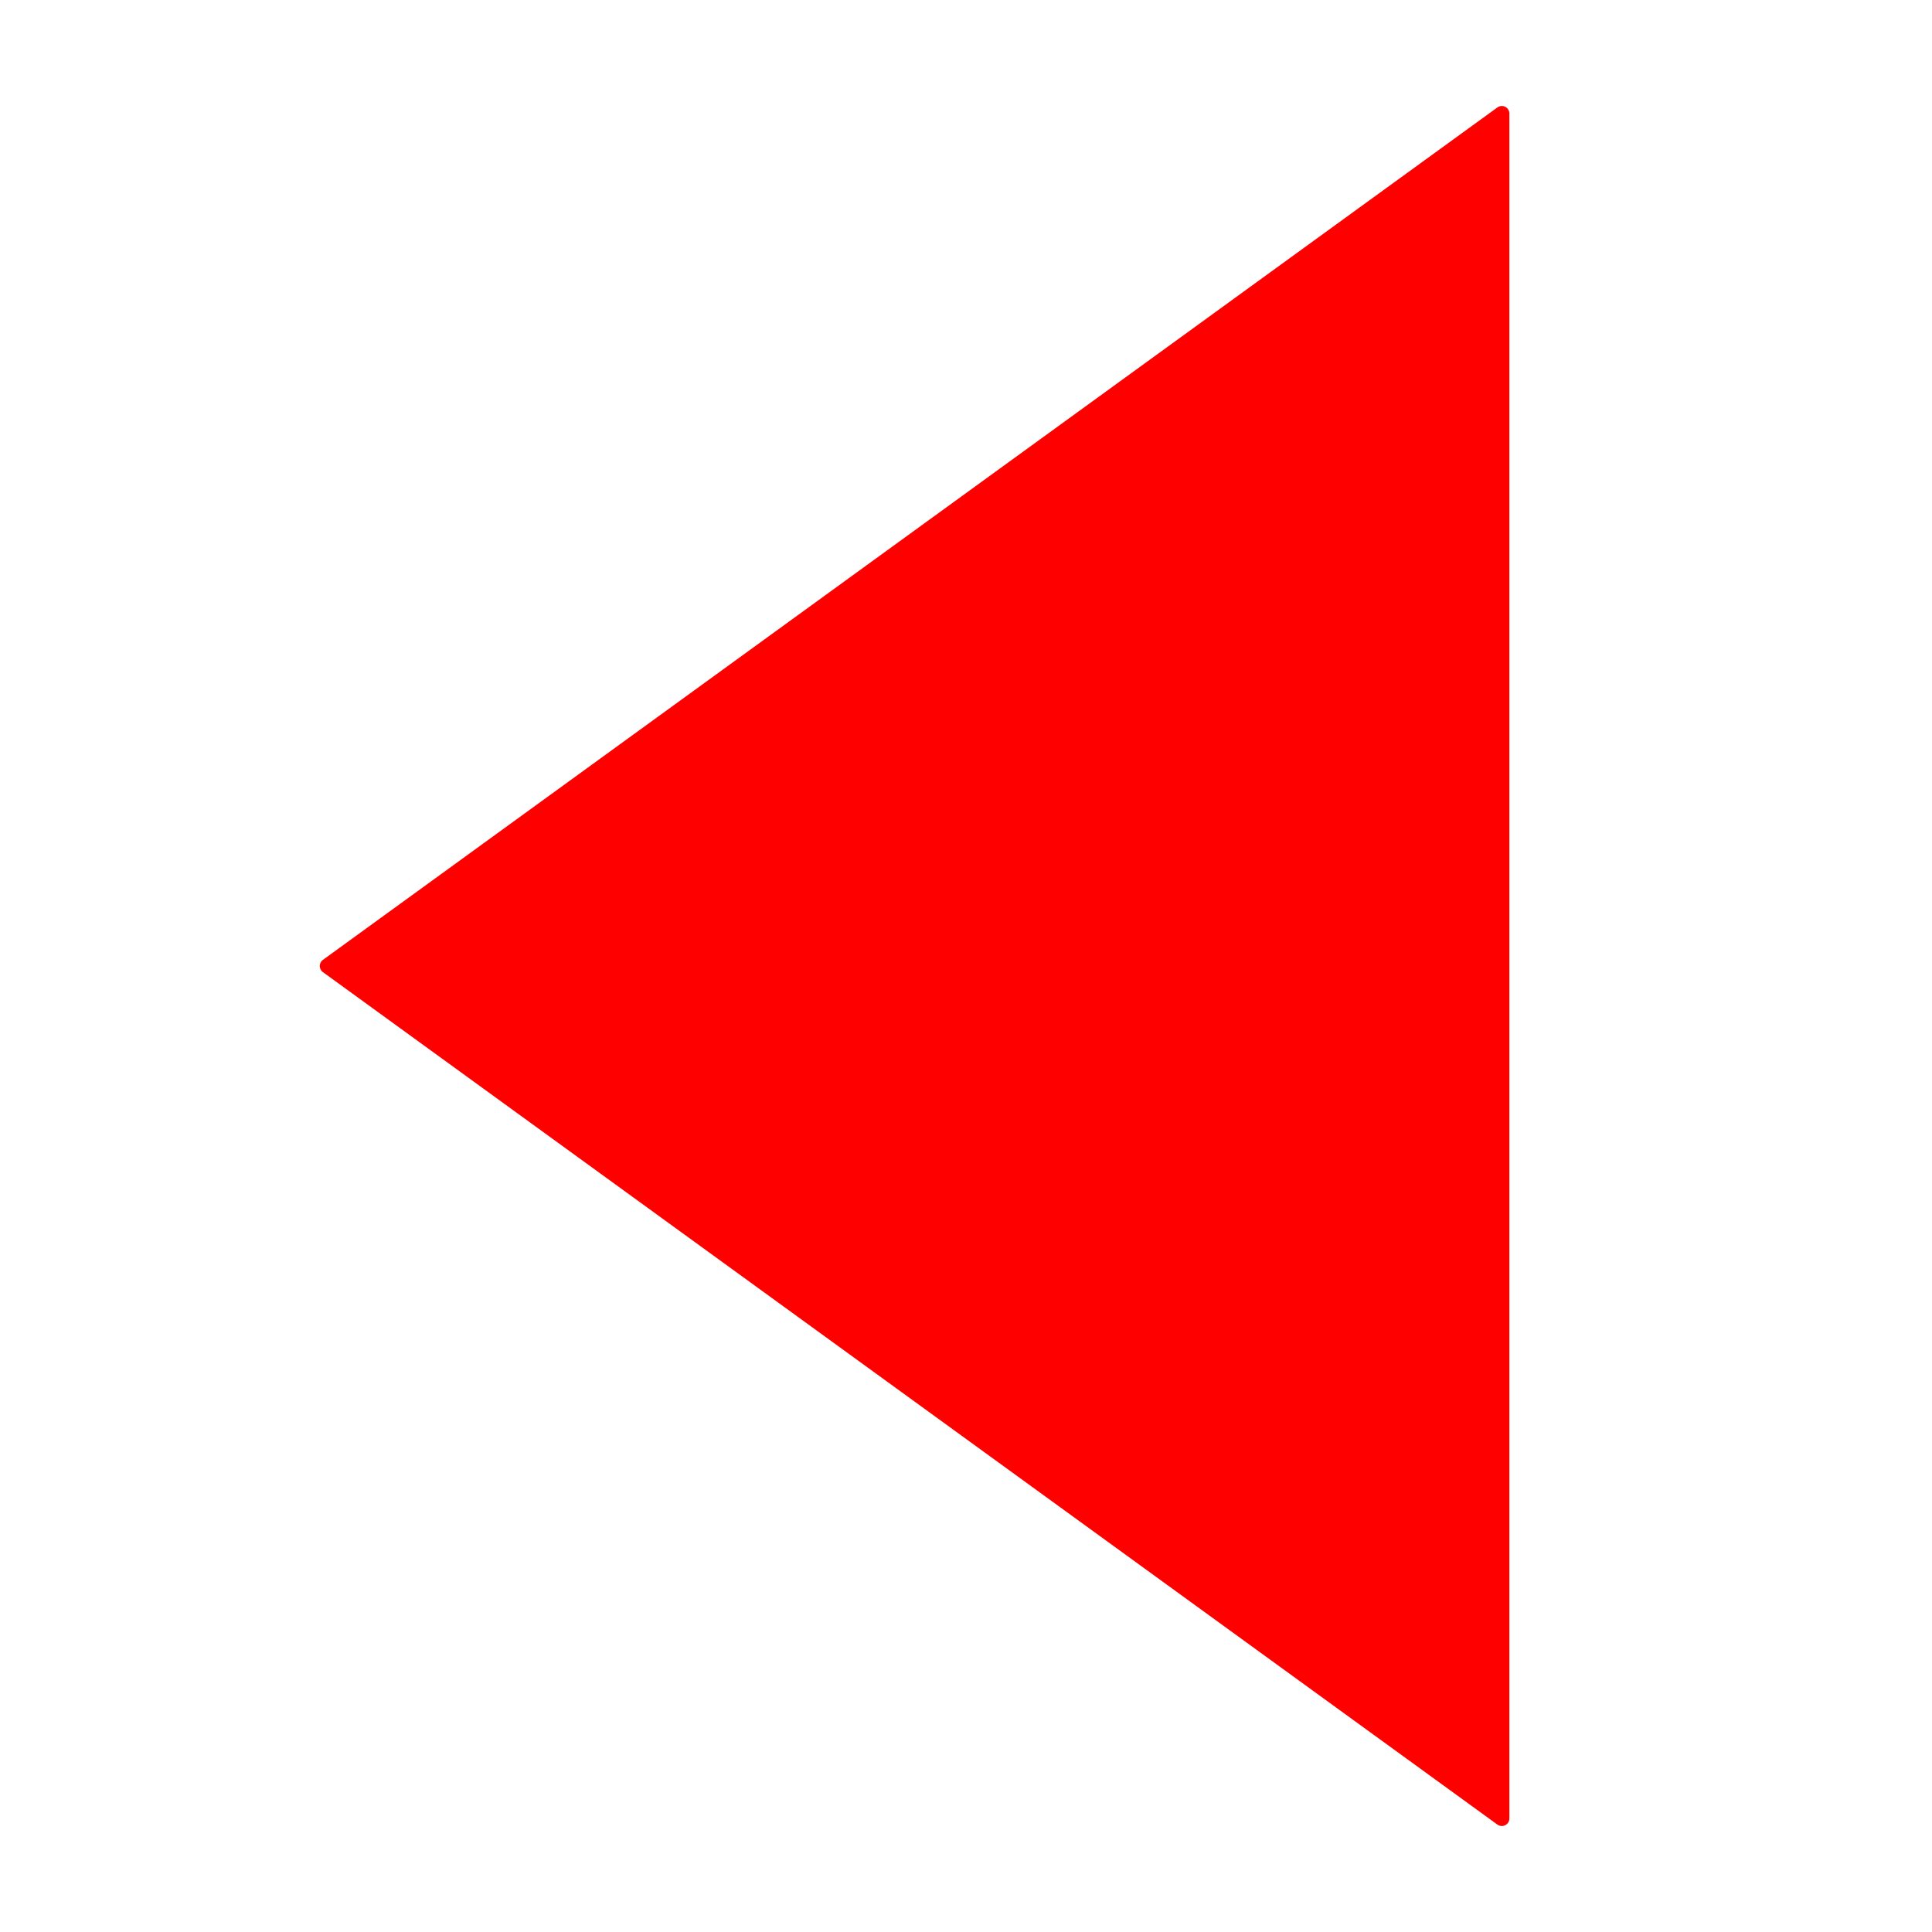
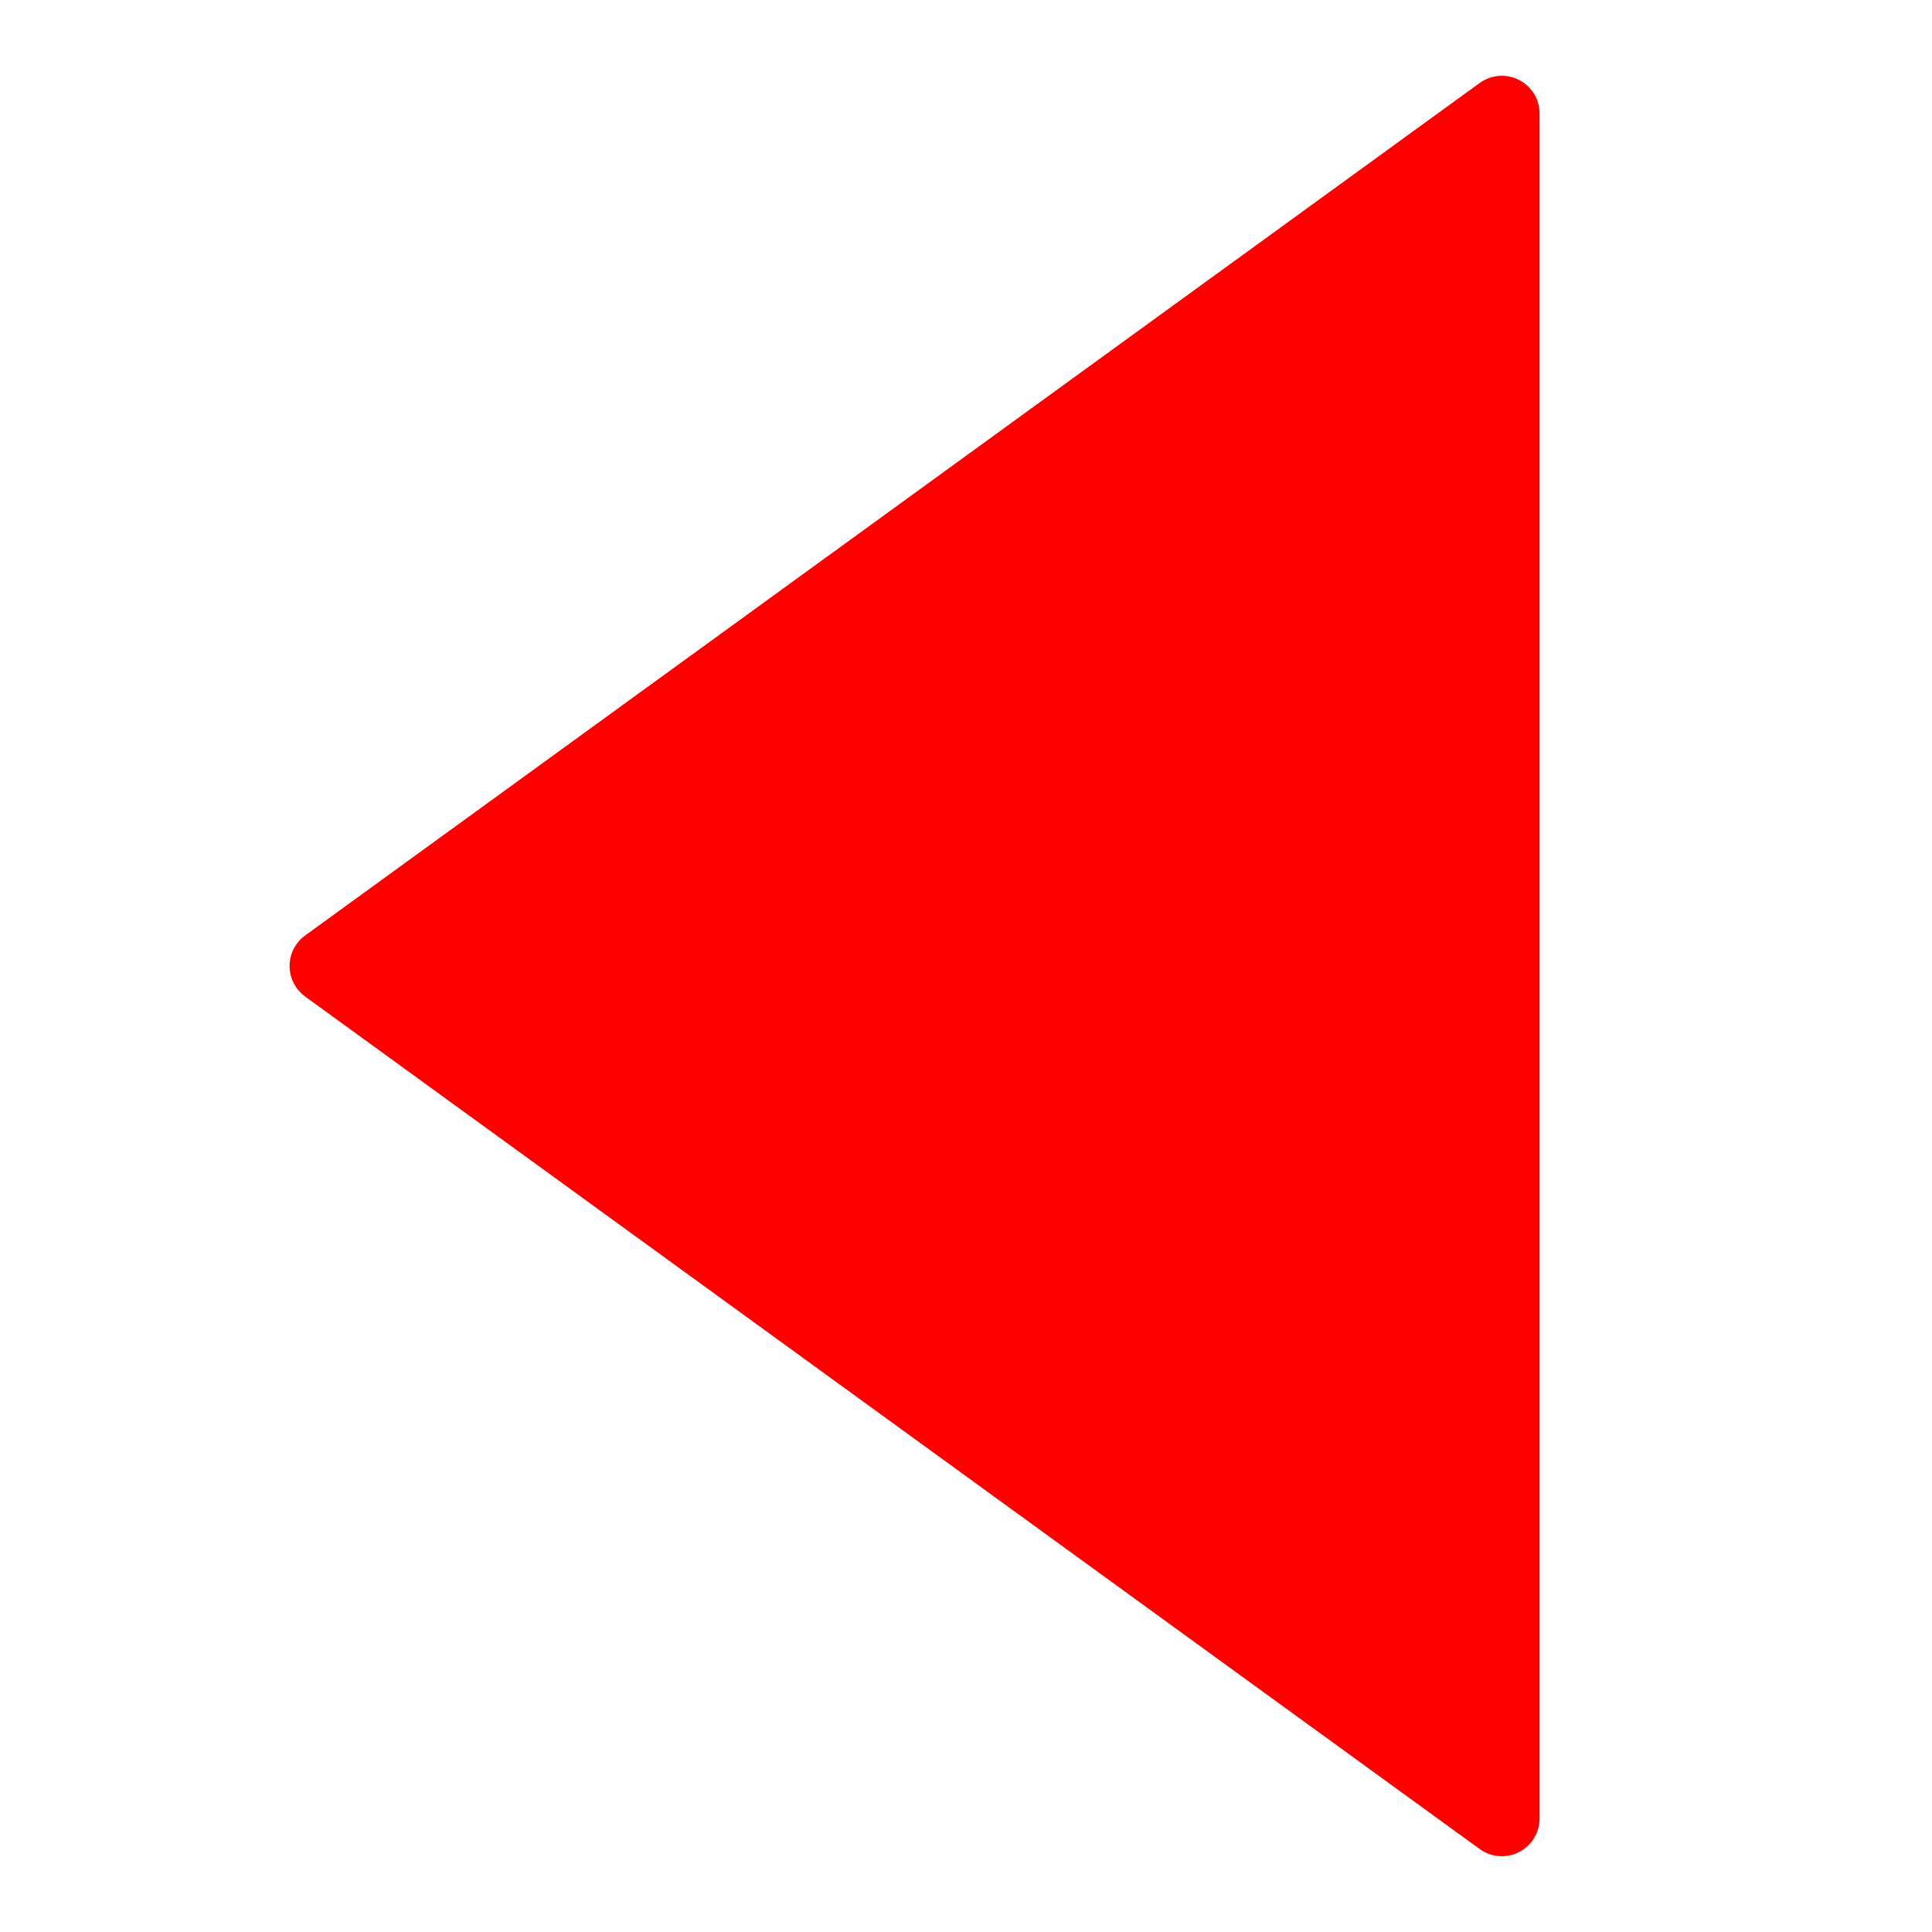
<svg xmlns="http://www.w3.org/2000/svg" version="1.1" id="Calque_1" x="0px" y="0px" width="128px" height="128px" viewBox="0 0 128 128" enable-background="new 0 0 128 128" xml:space="preserve">
  <g id="Calque_1_1_" display="none">
</g>
  <path fill="#FF0000" d="M60.593,64" />
-   <polygon fill="#FF0000" stroke="#FF0000" stroke-linecap="round" stroke-linejoin="round" stroke-miterlimit="10" points="  21.686,64 99.5,7.522 99.5,120.479 " />
+   <polygon fill="#FF0000" stroke="#FF0000" stroke-width="5" stroke-linecap="round" stroke-linejoin="round" stroke-miterlimit="10" points="  21.686,64 99.5,7.522 99.5,120.479 " />
</svg>
